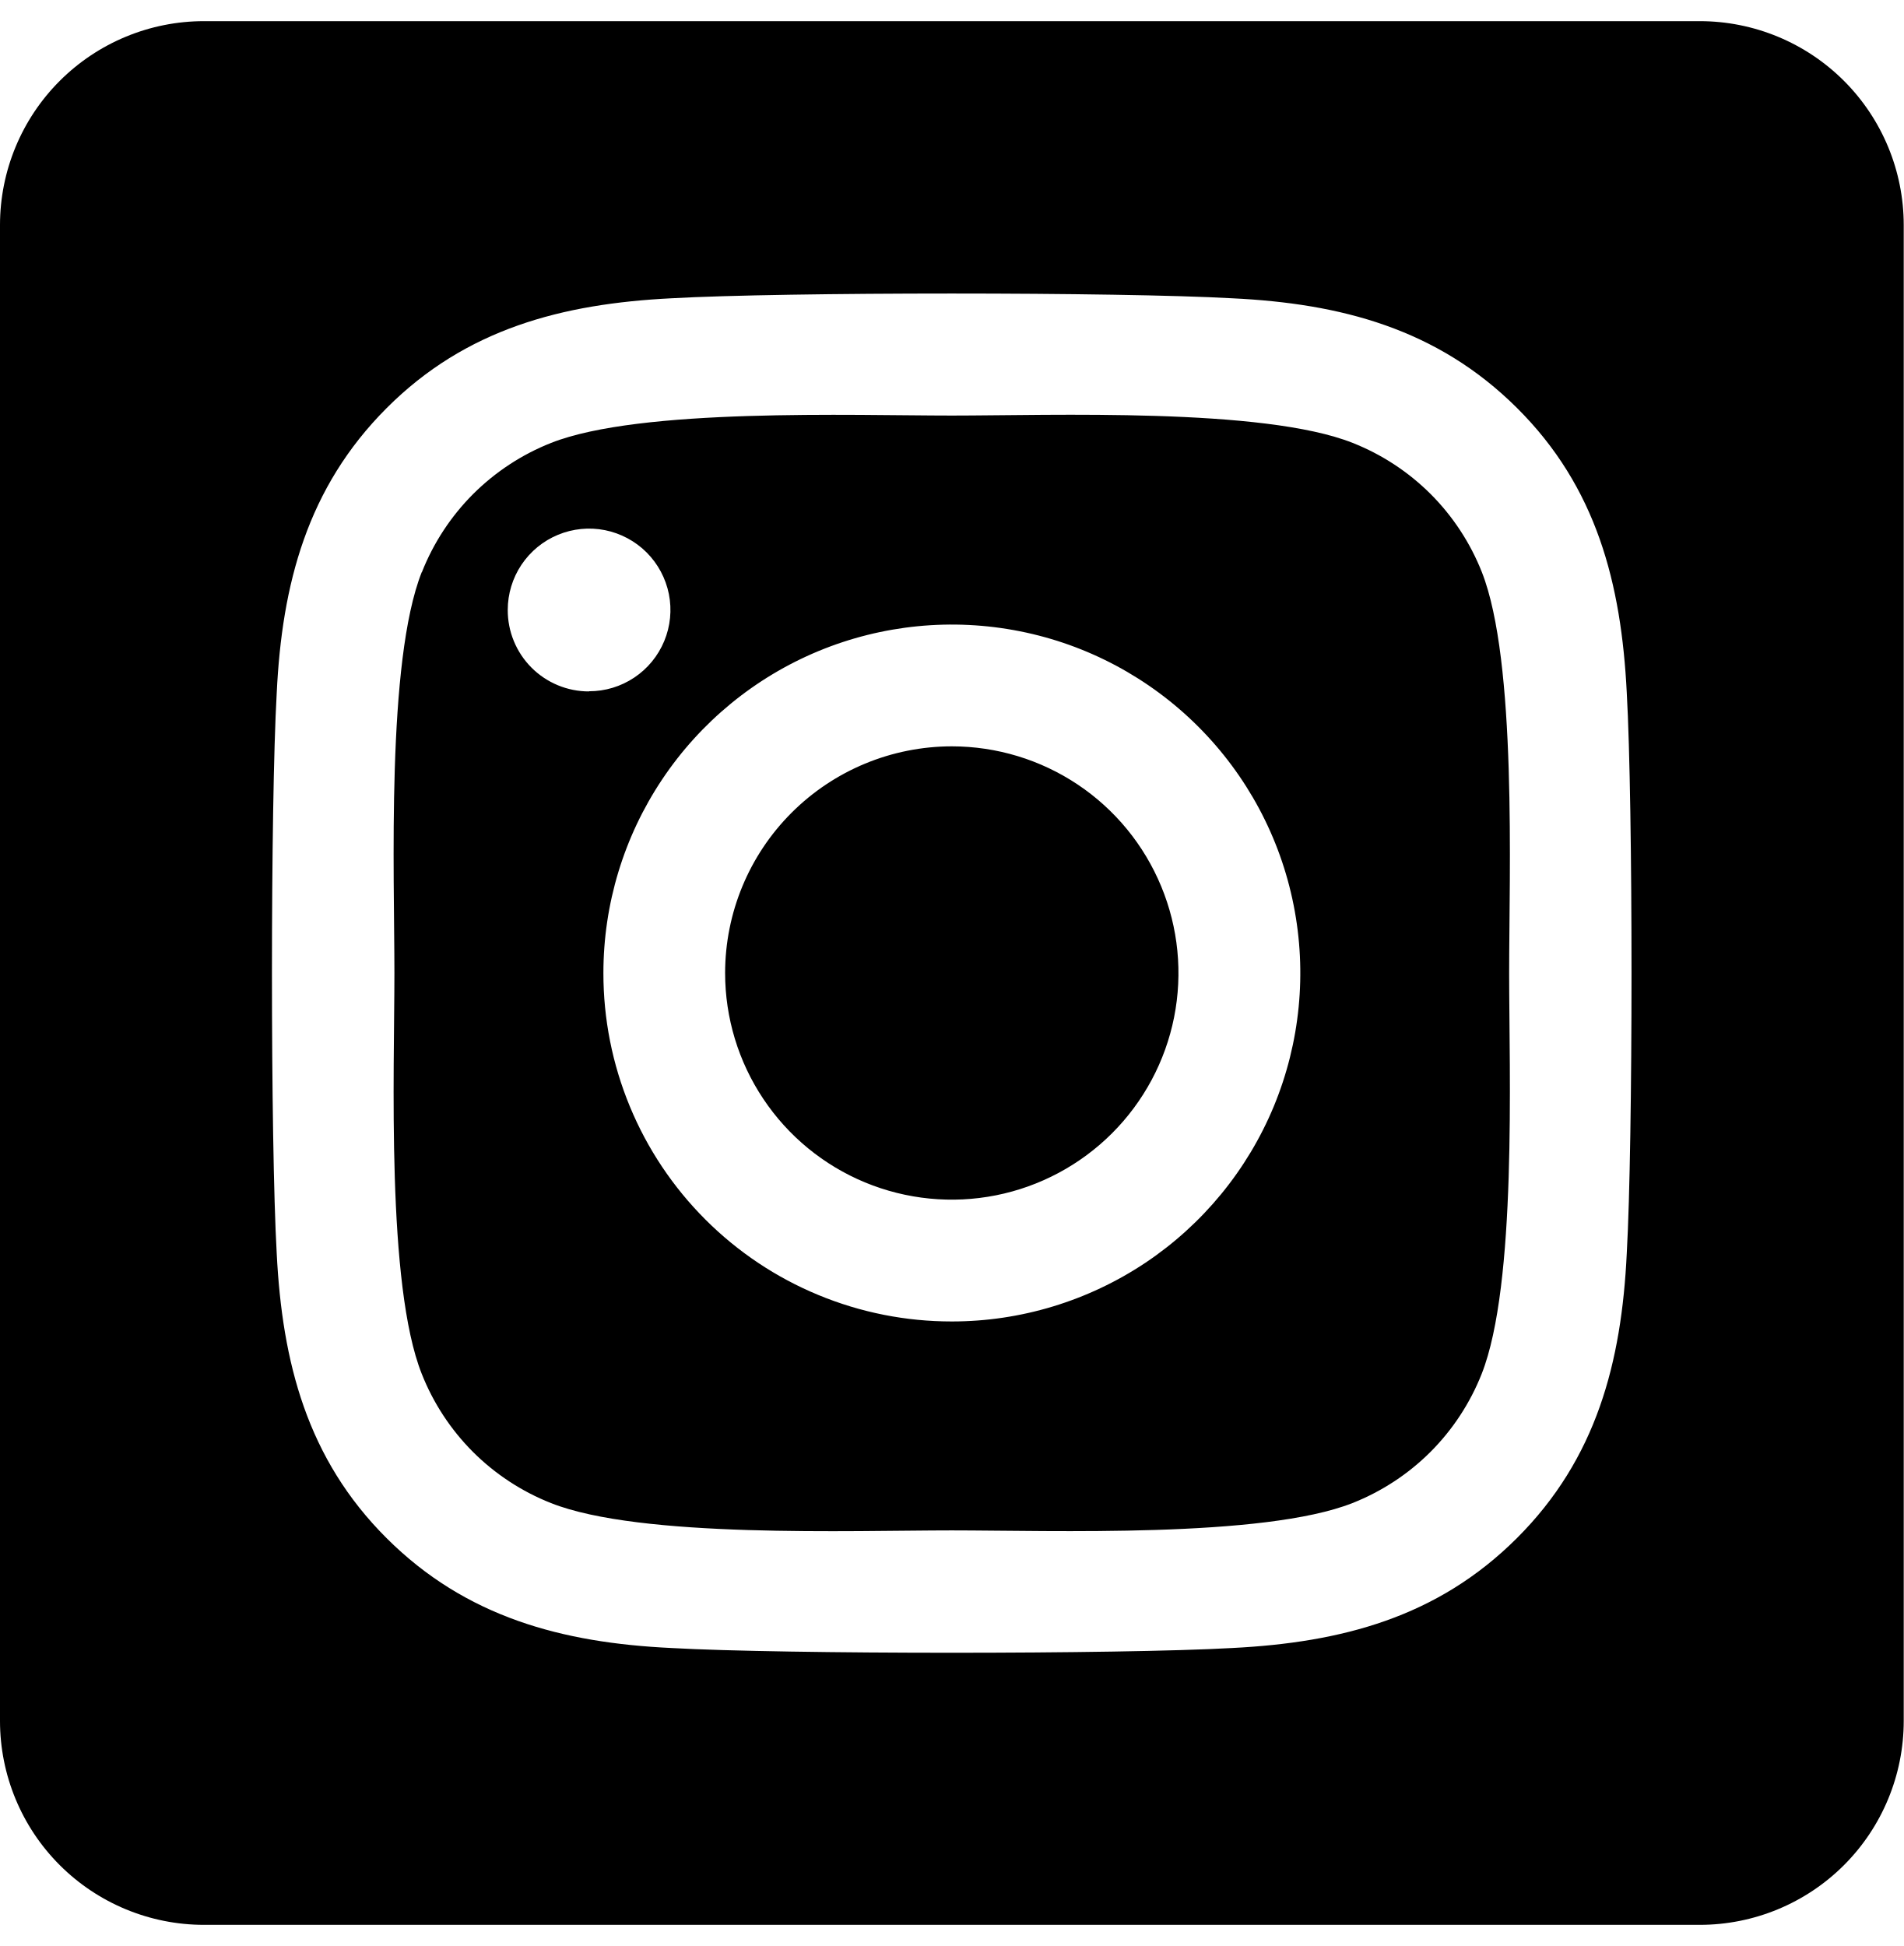
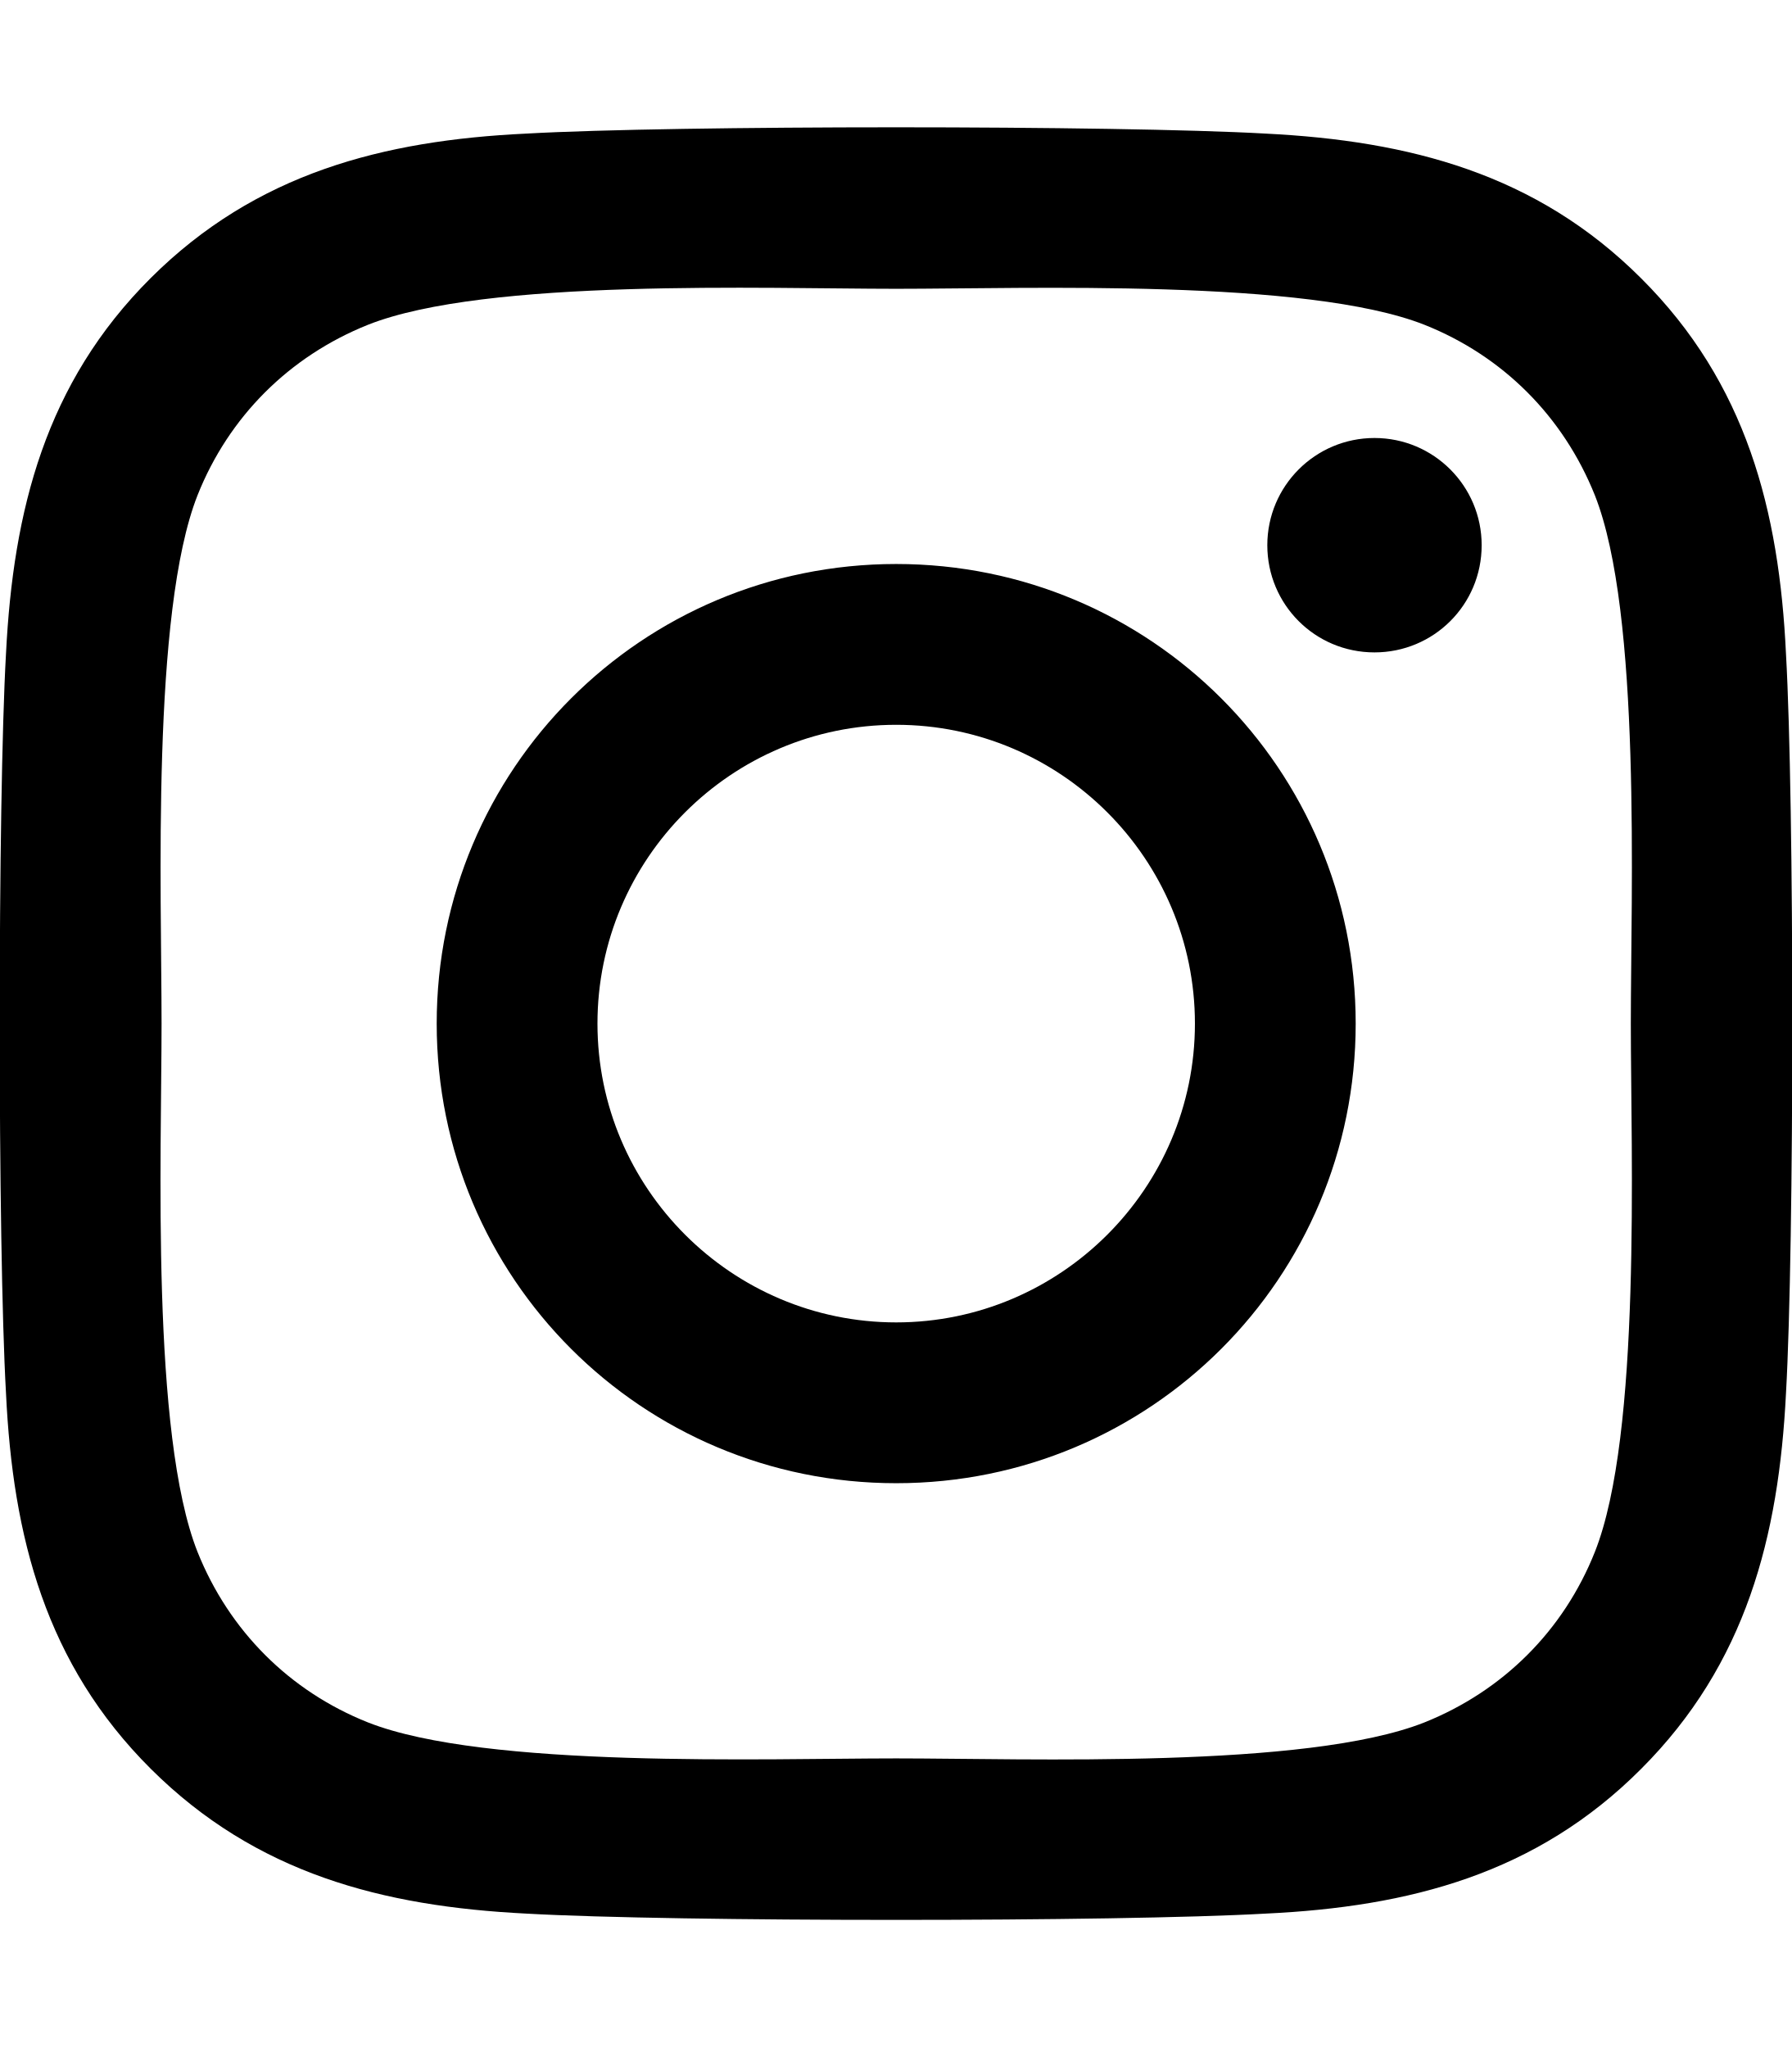
- <svg xmlns="http://www.w3.org/2000/svg" width="45" height="46" viewBox="0 0 45 46" fill="none">
-   <path d="M22.5 17.642C23.56 17.643 24.595 17.957 25.476 18.546C26.357 19.135 27.043 19.972 27.448 20.951C27.854 21.93 27.96 23.007 27.753 24.047C27.546 25.086 27.035 26.04 26.286 26.789C25.536 27.538 24.582 28.048 23.543 28.255C22.503 28.462 21.426 28.355 20.447 27.95C19.468 27.544 18.632 26.858 18.043 25.976C17.454 25.095 17.14 24.06 17.14 23C17.141 21.579 17.706 20.216 18.711 19.212C19.716 18.207 21.079 17.643 22.5 17.642ZM9.973 13.524C10.246 12.833 10.658 12.205 11.183 11.679C11.709 11.154 12.337 10.742 13.028 10.469C15.137 9.637 20.16 9.823 22.5 9.823C24.84 9.823 29.858 9.63 31.973 10.469C32.664 10.742 33.292 11.154 33.818 11.679C34.343 12.205 34.755 12.833 35.028 13.524C35.859 15.633 35.673 20.661 35.673 22.999C35.673 25.337 35.859 30.359 35.024 32.475C34.751 33.166 34.339 33.794 33.814 34.32C33.288 34.845 32.66 35.257 31.969 35.53C29.86 36.362 24.837 36.176 22.496 36.176C20.155 36.176 15.139 36.369 13.024 35.53C12.333 35.257 11.705 34.845 11.179 34.32C10.654 33.794 10.242 33.166 9.969 32.475C9.131 30.366 9.323 25.338 9.323 23C9.323 20.662 9.131 15.641 9.969 13.525L9.973 13.524ZM22.5 31.237C24.129 31.237 25.721 30.753 27.076 29.849C28.43 28.943 29.486 27.657 30.11 26.152C30.733 24.647 30.896 22.991 30.578 21.393C30.261 19.795 29.476 18.328 28.324 17.176C27.172 16.024 25.705 15.239 24.107 14.922C22.509 14.604 20.853 14.767 19.348 15.39C17.843 16.014 16.557 17.07 15.652 18.424C14.746 19.779 14.263 21.371 14.263 23C14.262 24.082 14.474 25.154 14.888 26.154C15.301 27.154 15.908 28.062 16.673 28.827C17.438 29.592 18.346 30.199 19.346 30.612C20.346 31.026 21.418 31.238 22.5 31.237ZM13.924 16.34C14.304 16.341 14.676 16.228 14.992 16.017C15.309 15.806 15.555 15.506 15.701 15.154C15.847 14.803 15.885 14.416 15.811 14.043C15.736 13.67 15.553 13.328 15.285 13.059C15.016 12.79 14.673 12.607 14.3 12.532C13.927 12.458 13.541 12.496 13.189 12.642C12.838 12.787 12.538 13.034 12.326 13.35C12.115 13.666 12.002 14.038 12.002 14.418C12.001 14.67 12.05 14.921 12.146 15.154C12.242 15.388 12.383 15.6 12.561 15.779C12.739 15.958 12.951 16.1 13.184 16.197C13.417 16.294 13.667 16.344 13.92 16.344L13.924 16.34ZM4.821 0.5H40.179C41.457 0.5 42.684 1.008 43.588 1.912C44.492 2.816 45 4.043 45 5.321V40.679C45 41.957 44.492 43.184 43.588 44.088C42.684 44.992 41.457 45.5 40.179 45.5H4.821C3.543 45.5 2.316 44.992 1.412 44.088C0.508 43.184 1.43051e-06 41.957 1.43051e-06 40.679V5.321C1.43051e-06 4.043 0.508 2.816 1.412 1.912C2.316 1.008 3.543 0.5 4.821 0.5ZM6.541 29.63C6.671 32.204 7.258 34.485 9.138 36.359C11.017 38.234 13.296 38.833 15.867 38.956C18.52 39.106 26.474 39.106 29.127 38.956C31.701 38.826 33.974 38.238 35.856 36.359C37.739 34.481 38.33 32.199 38.453 29.63C38.603 26.976 38.603 19.021 38.453 16.37C38.323 13.796 37.743 11.515 35.856 9.641C33.97 7.766 31.691 7.174 29.127 7.051C26.474 6.901 18.52 6.901 15.867 7.051C13.293 7.181 11.013 7.769 9.138 9.648C7.262 11.526 6.664 13.808 6.541 16.383C6.391 19.026 6.391 26.974 6.541 29.63Z" fill="black" />
+ <svg xmlns="http://www.w3.org/2000/svg" viewBox="0 0 448 512">
+   <path d="M224.1 141c-63.6 0-114.9 51.3-114.9 114.9s51.3 114.9 114.9 114.9S339 319.5 339 255.9 287.7 141 224.1 141zm0 189.6c-41.1 0-74.7-33.5-74.7-74.7s33.5-74.7 74.7-74.7 74.7 33.5 74.7 74.7-33.6 74.7-74.7 74.7zm146.4-194.3c0 14.9-12 26.8-26.8 26.8-14.9 0-26.8-12-26.8-26.8s12-26.8 26.8-26.8 26.8 12 26.8 26.8zm76.1 27.2c-1.7-35.9-9.9-67.7-36.2-93.9-26.2-26.2-58-34.4-93.9-36.2-37-2.1-147.9-2.1-184.9 0-35.8 1.7-67.6 9.9-93.9 36.1s-34.4 58-36.2 93.9c-2.1 37-2.1 147.9 0 184.9 1.7 35.9 9.9 67.7 36.2 93.9s58 34.4 93.9 36.2c37 2.1 147.9 2.1 184.9 0 35.9-1.7 67.7-9.9 93.9-36.2 26.2-26.2 34.4-58 36.2-93.9 2.1-37 2.1-147.8 0-184.8zM398.8 388c-7.8 19.6-22.9 34.7-42.6 42.6-29.5 11.7-99.5 9-132.1 9s-102.7 2.6-132.1-9c-19.6-7.8-34.7-22.9-42.6-42.6-11.7-29.5-9-99.5-9-132.1s-2.6-102.7 9-132.1c7.8-19.6 22.9-34.7 42.6-42.6 29.5-11.7 99.5-9 132.1-9s102.7-2.6 132.1 9c19.6 7.8 34.7 22.9 42.6 42.6 11.7 29.5 9 99.5 9 132.1s2.7 102.7-9 132.1z" />
</svg>
